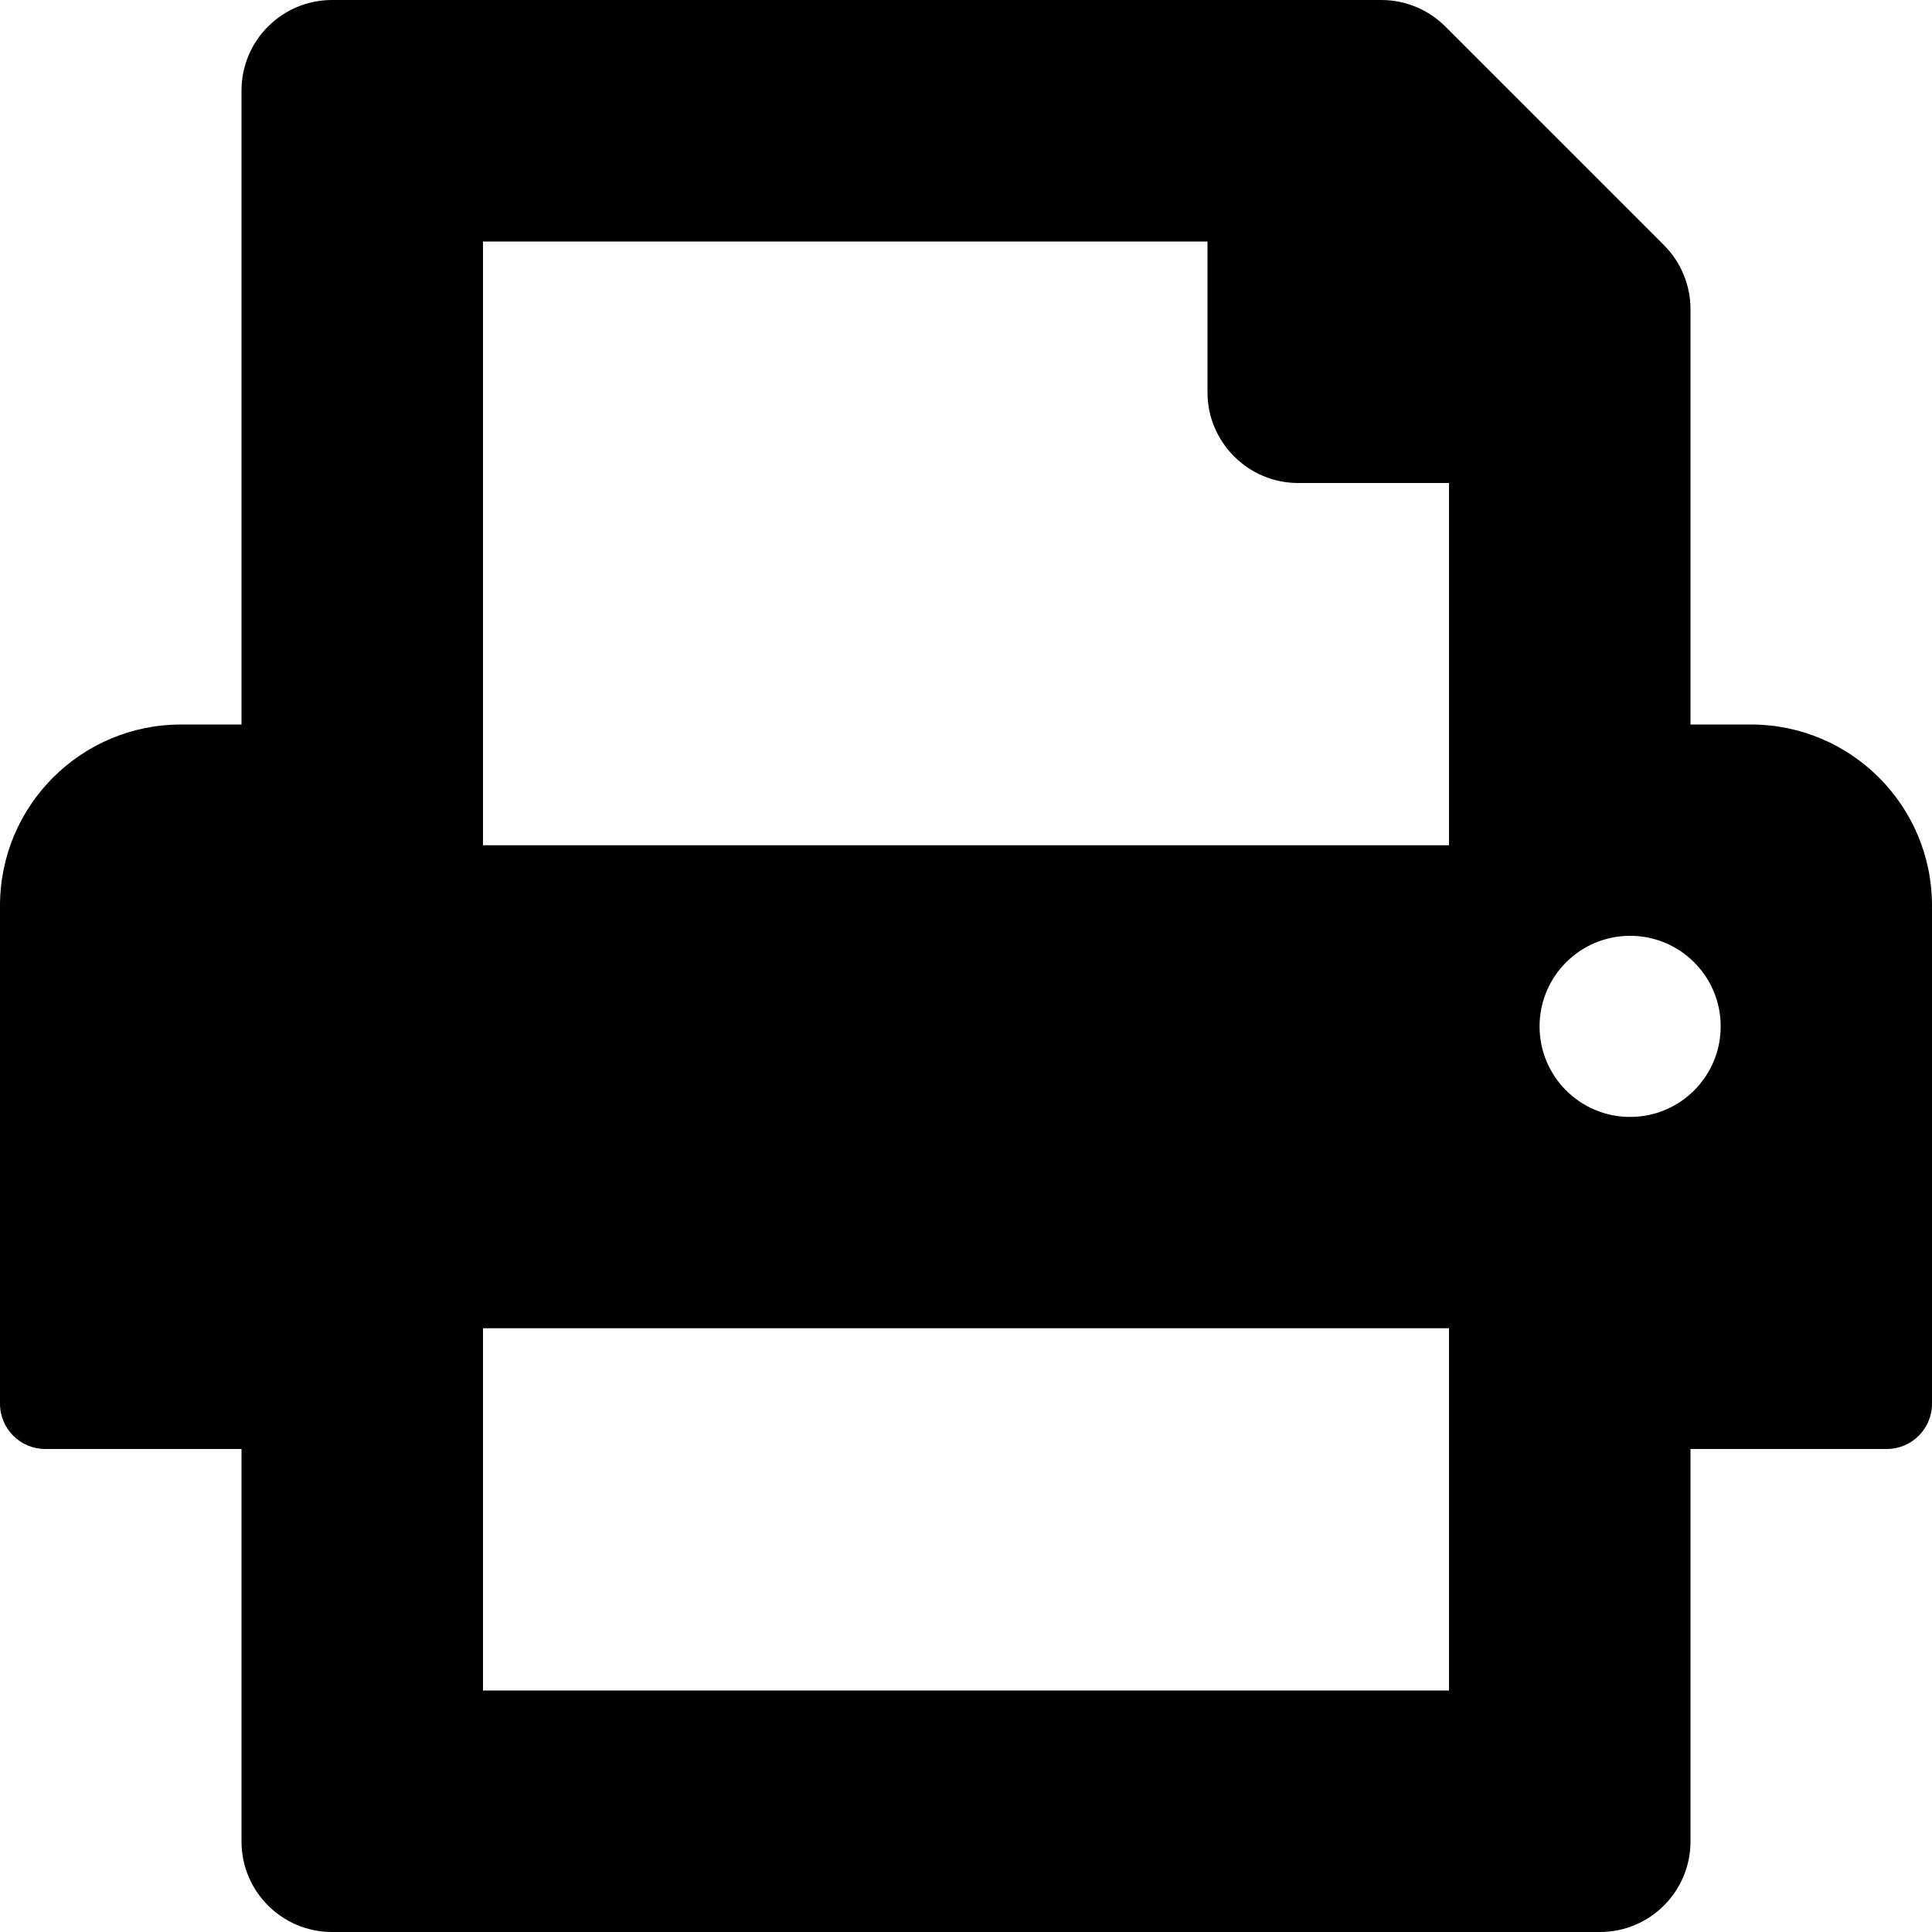
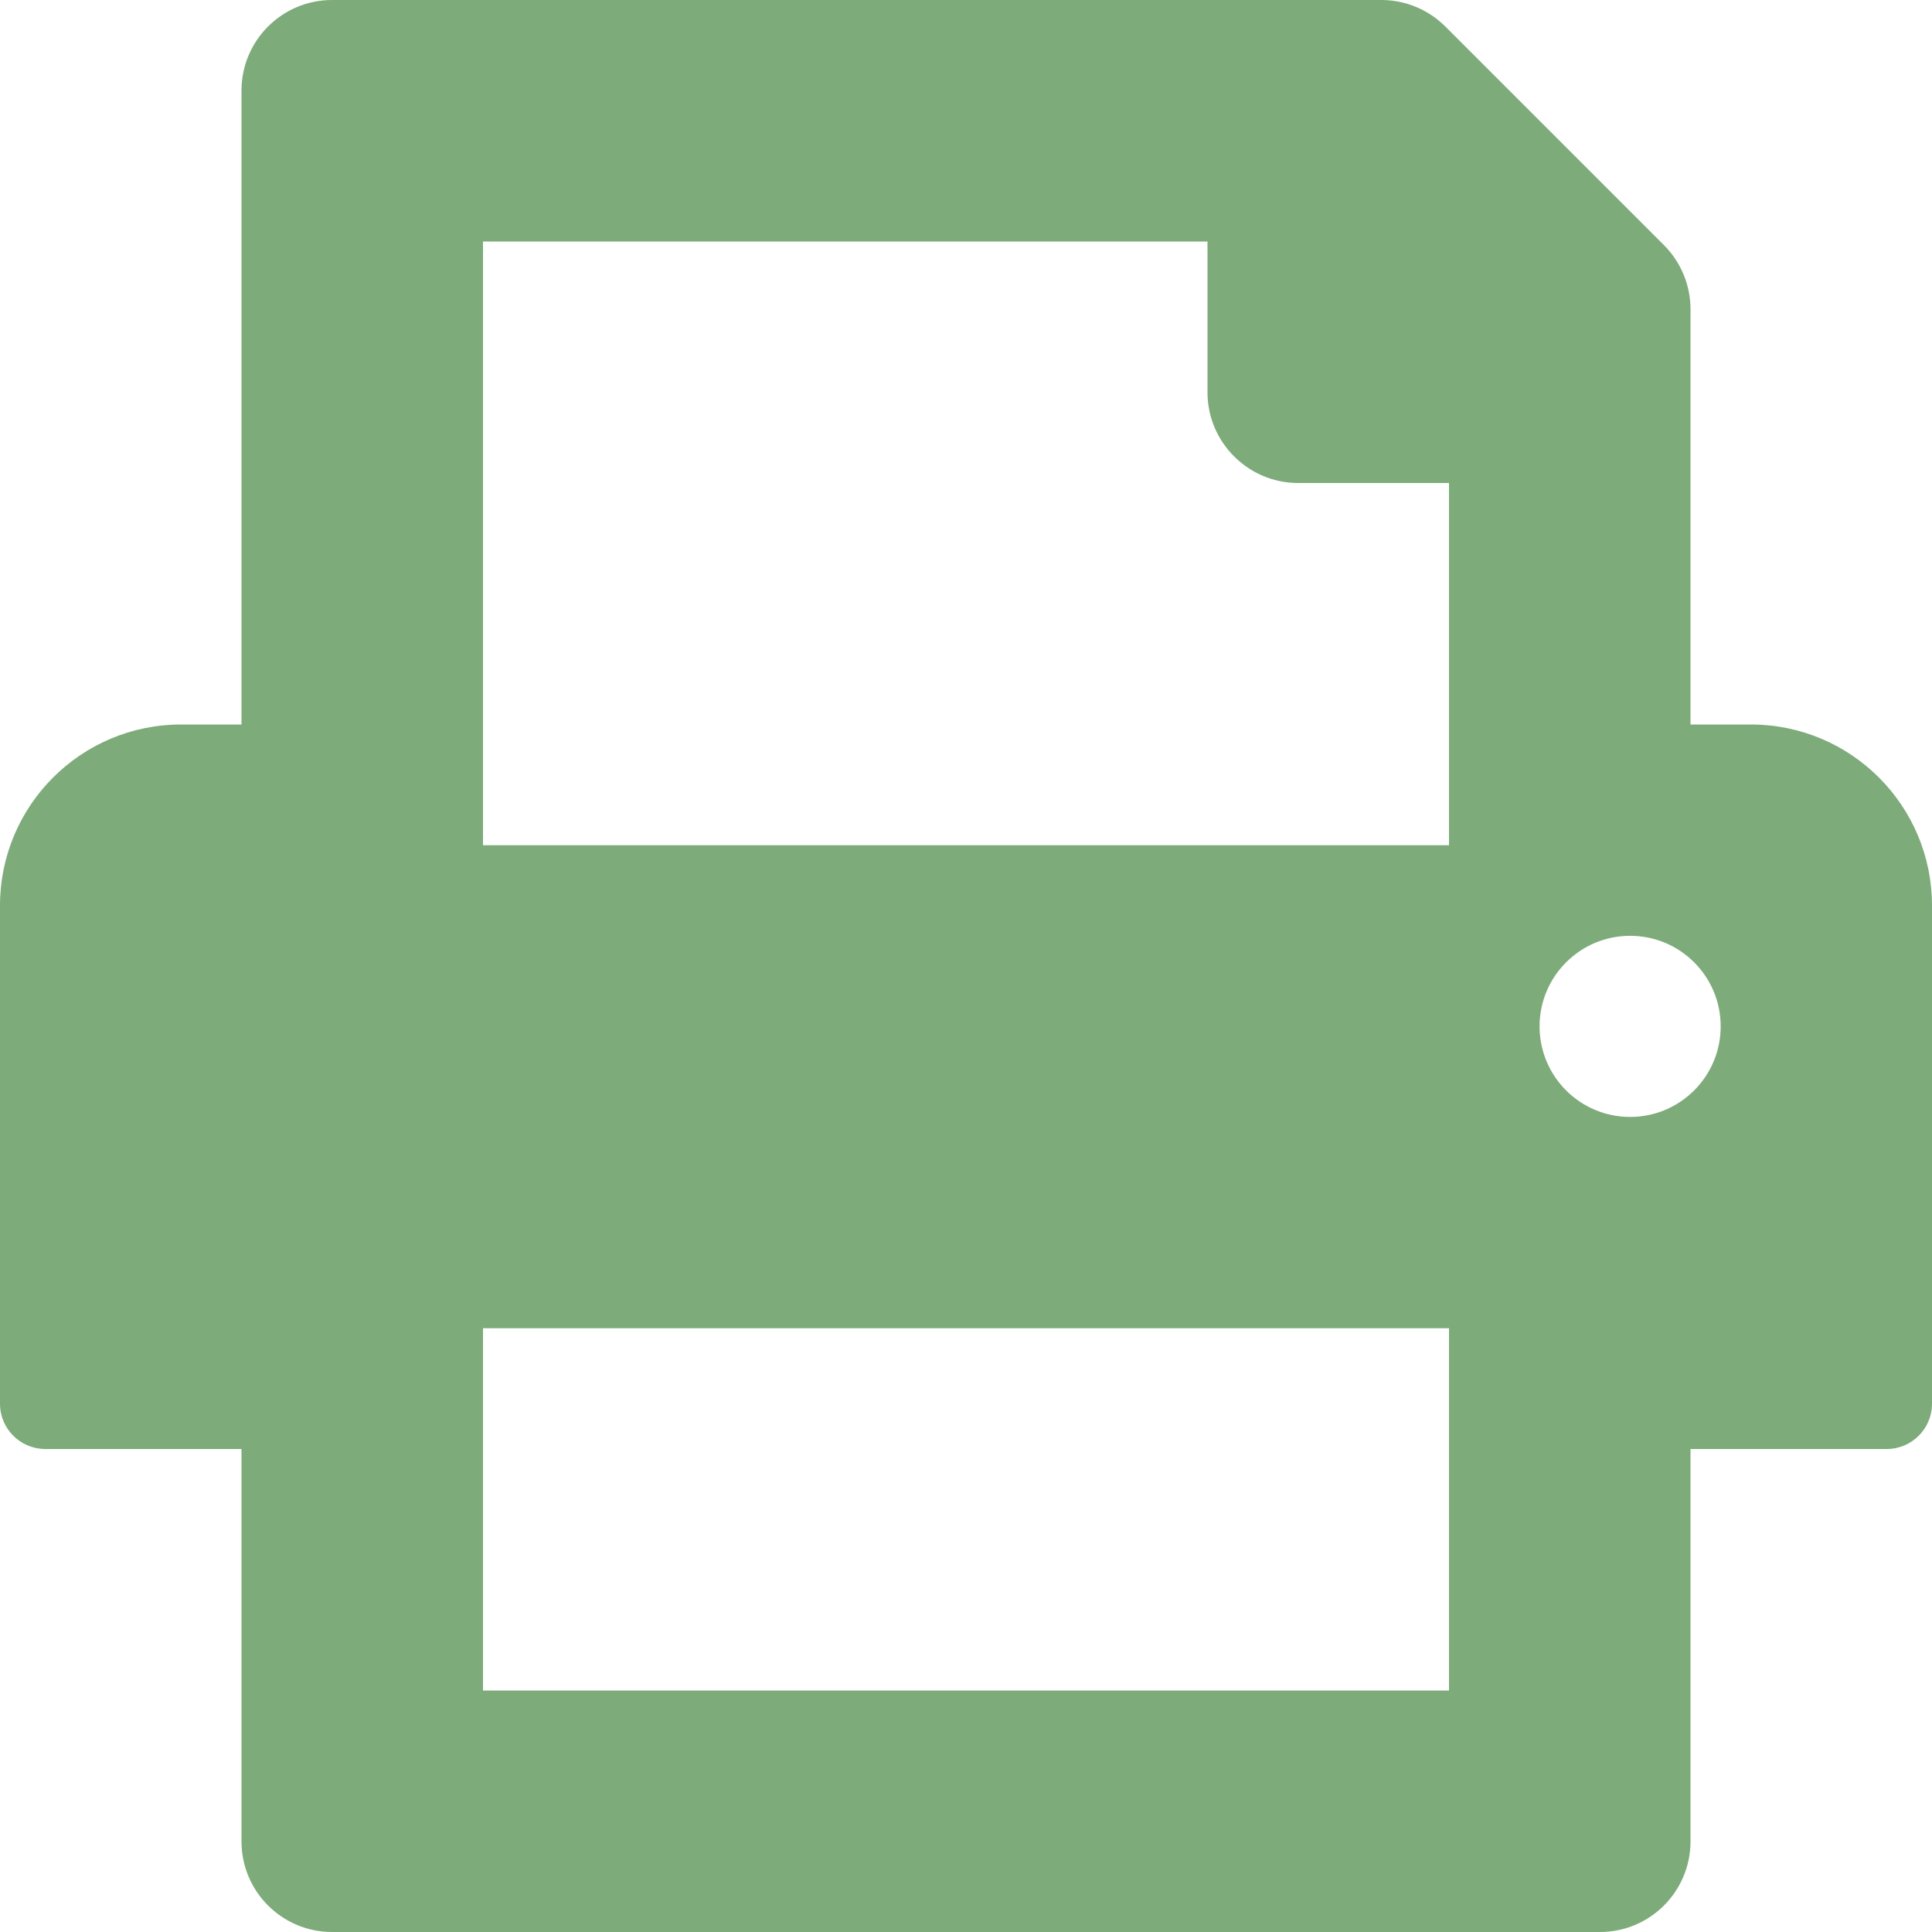
- <svg xmlns="http://www.w3.org/2000/svg" viewBox="0 0 512 512">
-   <path d="M464 192h-16V81.941a24 24 0 0 0-7.029-16.97L383.029 7.029A24 24 0 0 0 366.059 0H88C74.745 0 64 10.745 64 24v168H48c-26.51 0-48 21.49-48 48v132c0 6.627 5.373 12 12 12h52v104c0 13.255 10.745 24 24 24h336c13.255 0 24-10.745 24-24V384h52c6.627 0 12-5.373 12-12V240c0-26.51-21.49-48-48-48zm-80 256H128v-96h256v96zM128 224V64h192v40c0 13.2 10.8 24 24 24h40v96H128zm304 72c-13.254 0-24-10.746-24-24s10.746-24 24-24 24 10.746 24 24-10.746 24-24 24z" />
+ <svg xmlns="http://www.w3.org/2000/svg" viewBox="0 0 512 512" id="svg5637" version="1.1">
+   <defs id="defs5643" />
+   <path d="M464 192h-16V81.941a24 24 0 0 0-7.029-16.97L383.029 7.029A24 24 0 0 0 366.059 0H88C74.745 0 64 10.745 64 24v168H48c-26.51 0-48 21.49-48 48v132c0 6.627 5.373 12 12 12h52v104c0 13.255 10.745 24 24 24h336c13.255 0 24-10.745 24-24V384h52c6.627 0 12-5.373 12-12V240c0-26.51-21.49-48-48-48zm-80 256H128v-96h256v96zM128 224V64h192v40c0 13.2 10.8 24 24 24h40v96H128zm304 72c-13.254 0-24-10.746-24-24s10.746-24 24-24 24 10.746 24 24-10.746 24-24 24z" id="path5639" style="fill:#7dab7a;fill-opacity:1" />
</svg>
